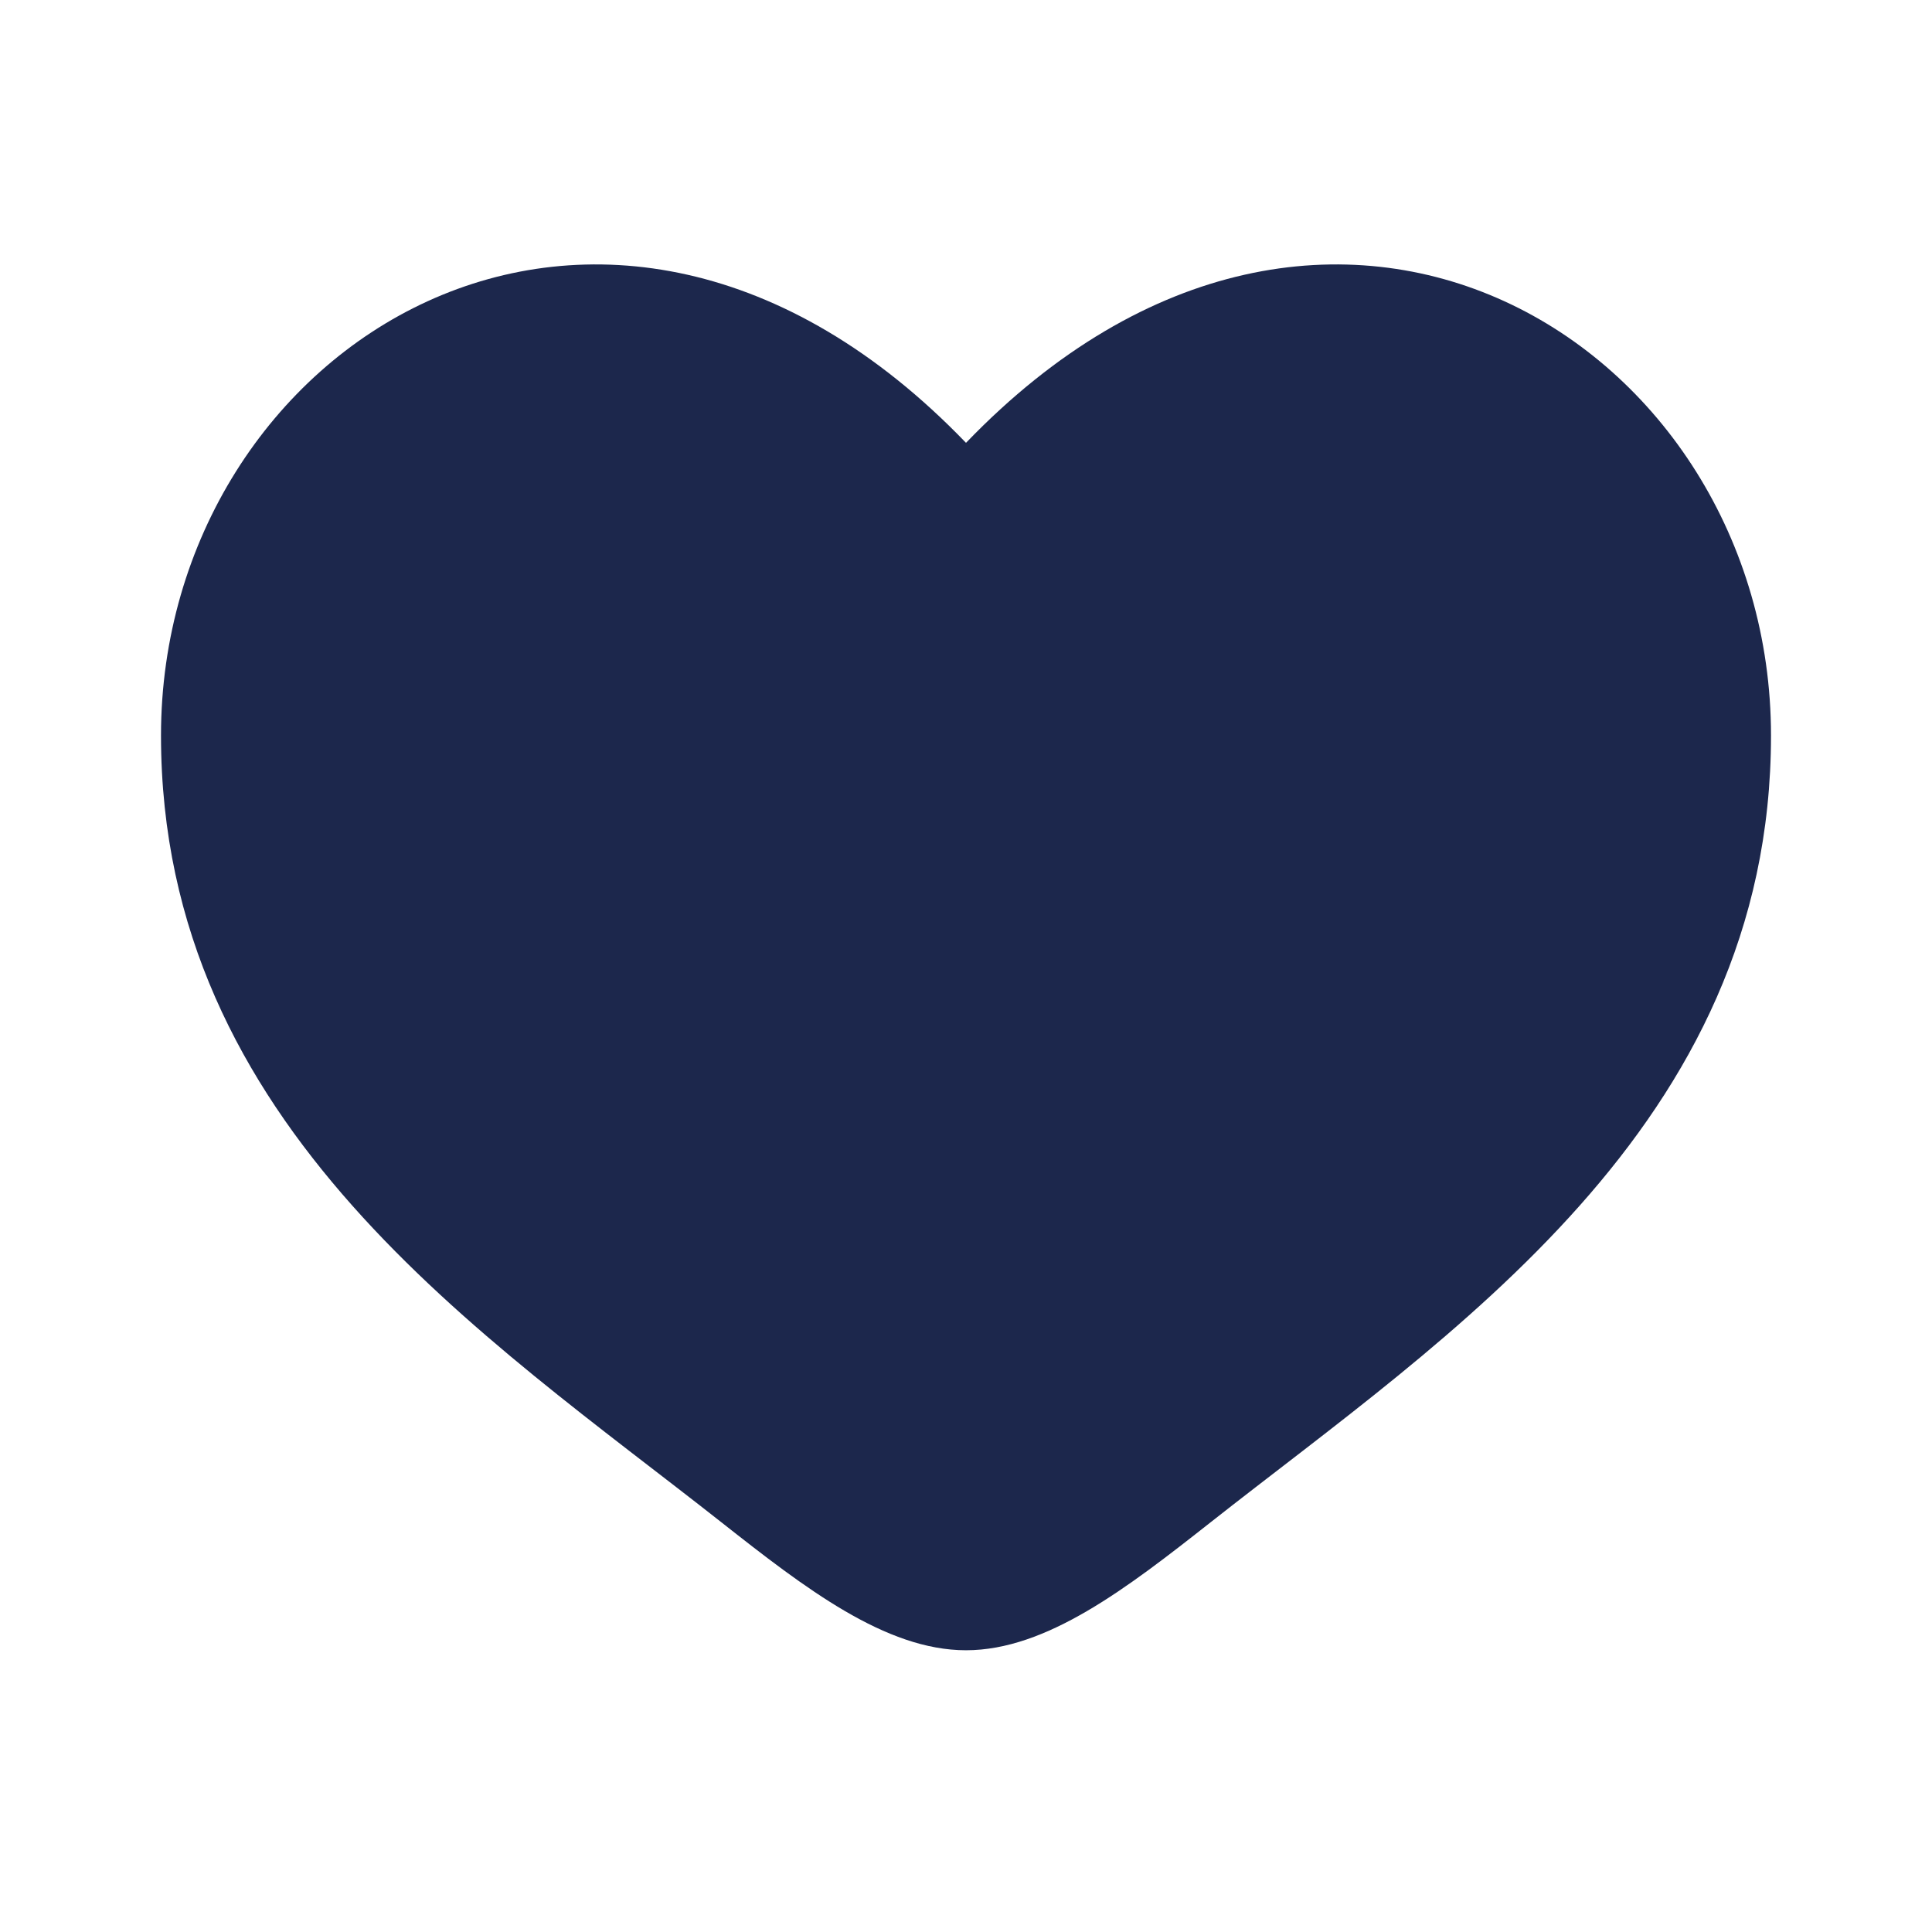
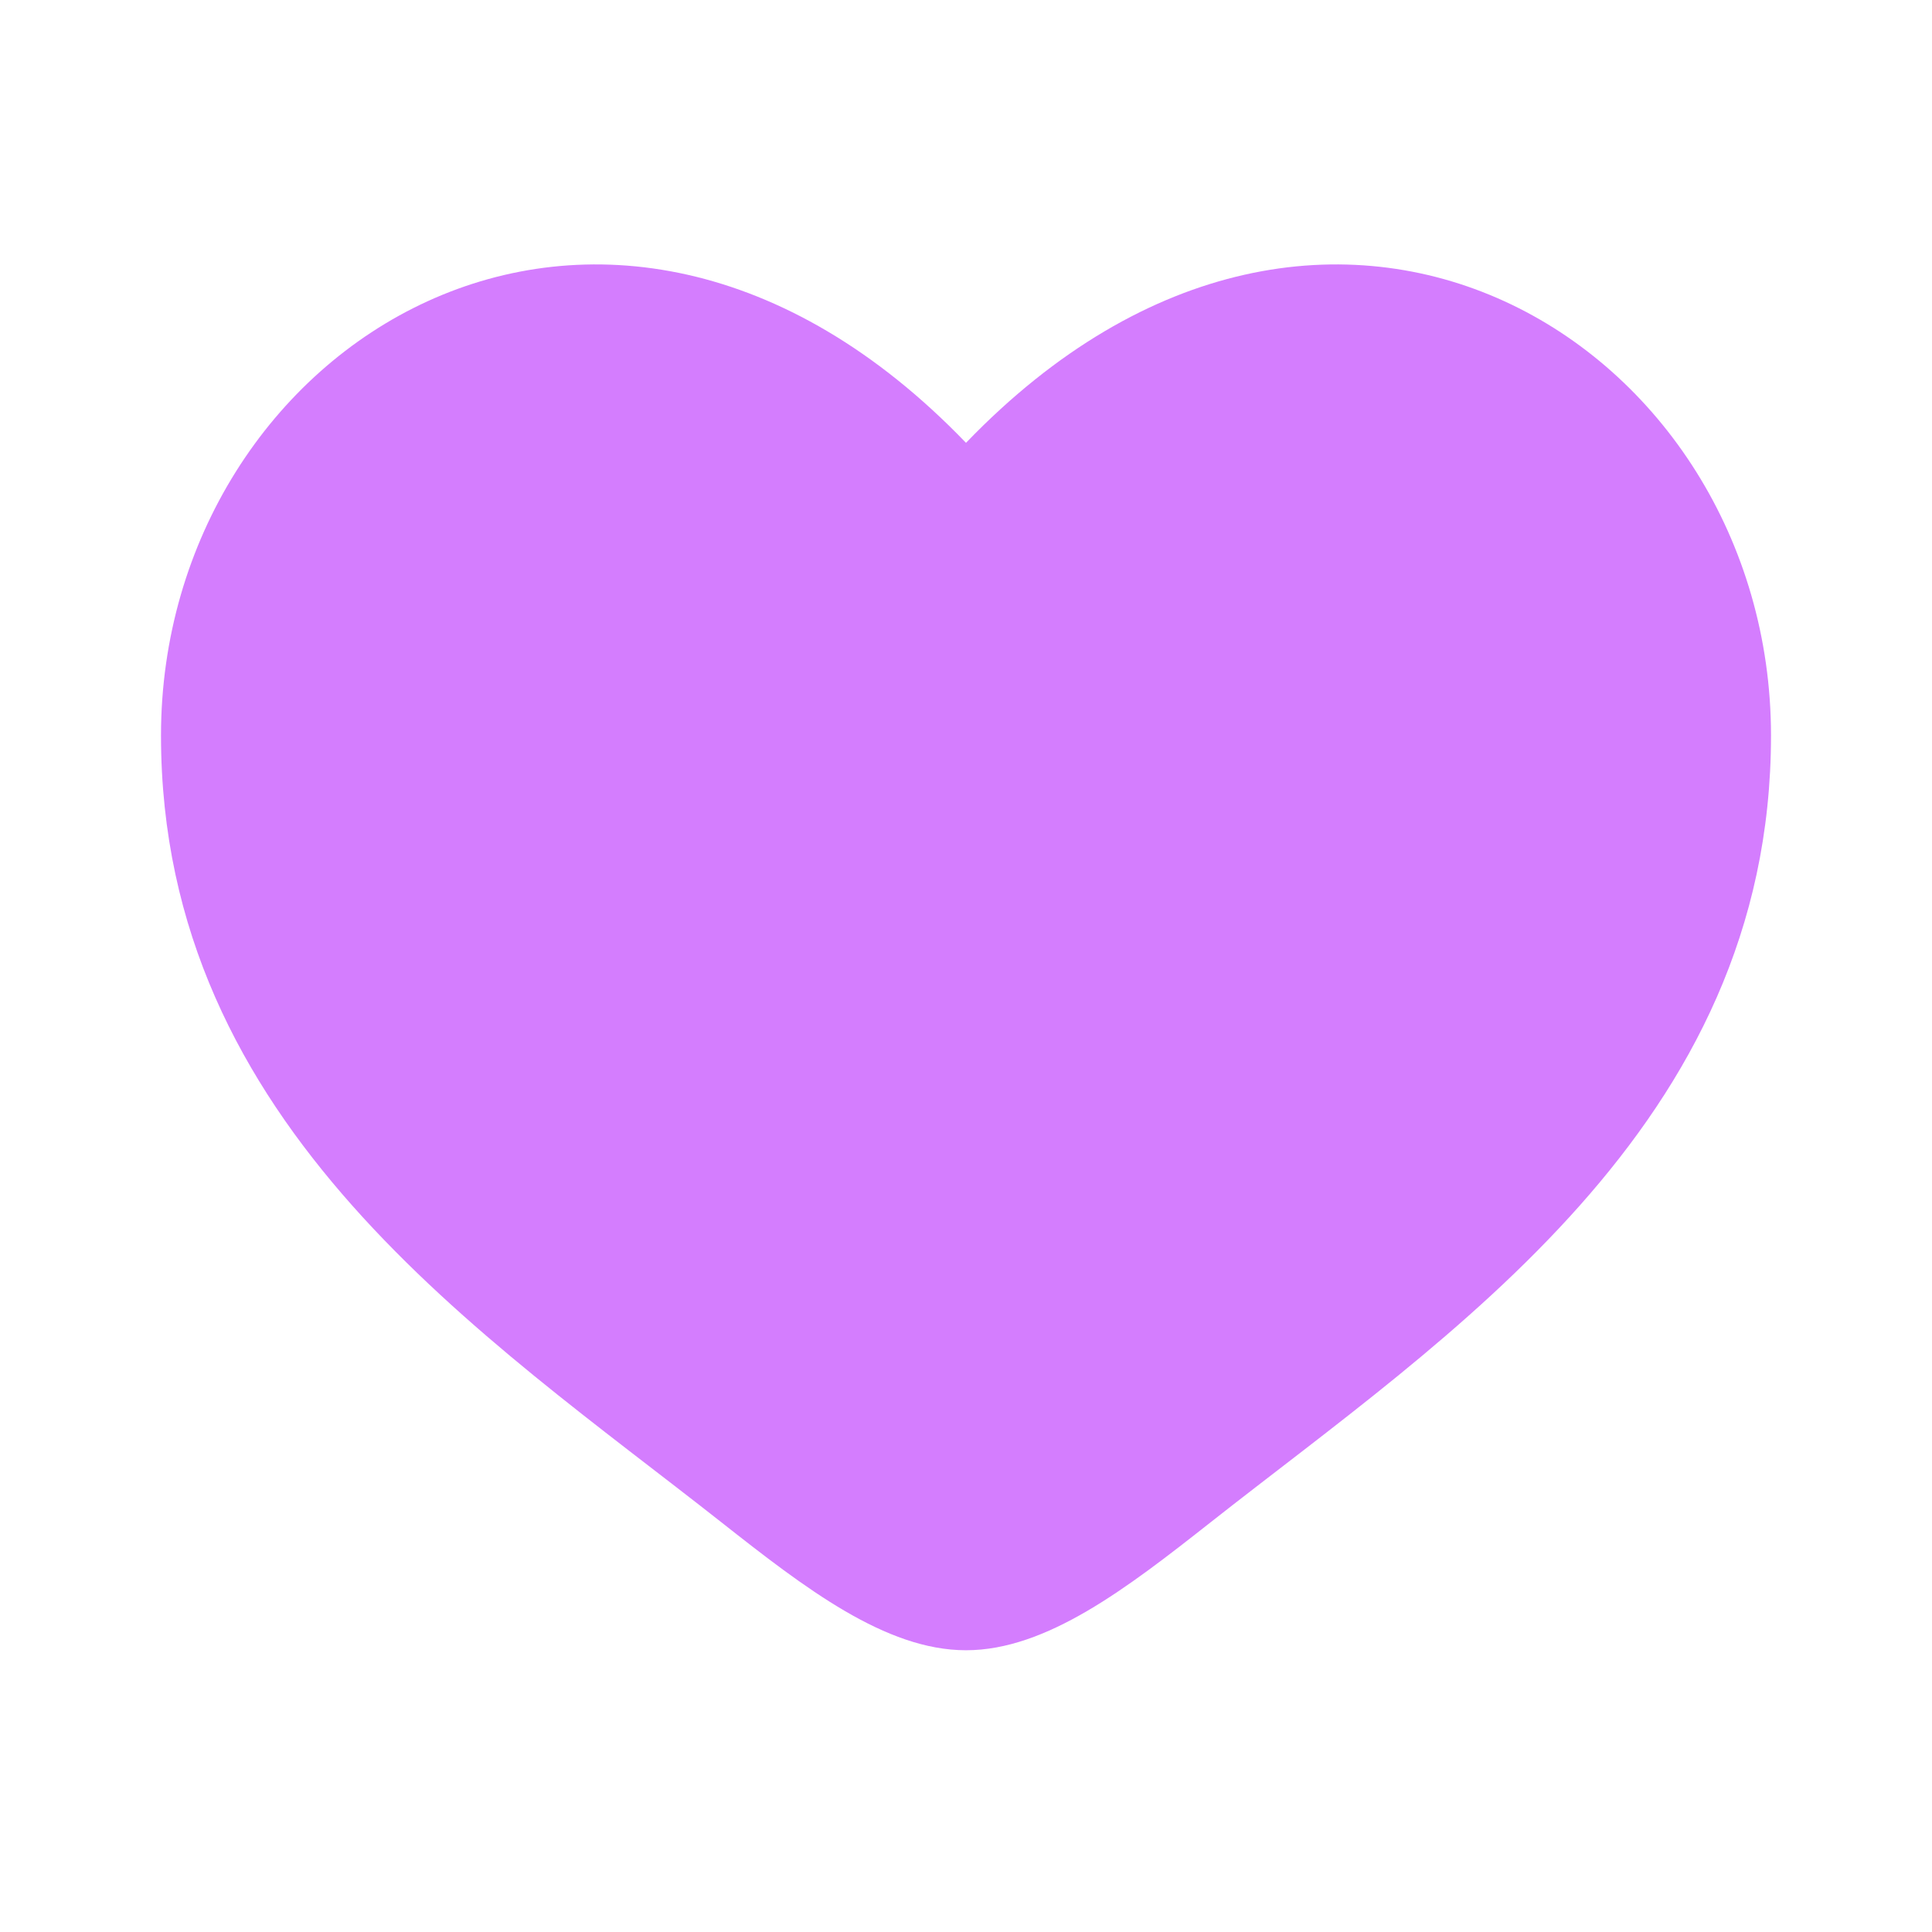
<svg xmlns="http://www.w3.org/2000/svg" width="800px" height="800px" viewBox="0 0 24 24" fill="none">
-   <path d="M2 9.137C2 14 6.019 16.591 8.962 18.911C10 19.729 11 20.5 12 20.5C13 20.5 14 19.729 15.038 18.911C17.981 16.591 22 14 22 9.137C22 4.274 16.5 0.825 12 5.501C7.5 0.825 2 4.274 2 9.137Z" fill="#1C274C" />
+   <path d="M2 9.137C2 14 6.019 16.591 8.962 18.911C10 19.729 11 20.5 12 20.5C13 20.5 14 19.729 15.038 18.911C17.981 16.591 22 14 22 9.137C22 4.274 16.5 0.825 12 5.501C7.5 0.825 2 4.274 2 9.137Z" fill="#d47dfe" />
</svg>
